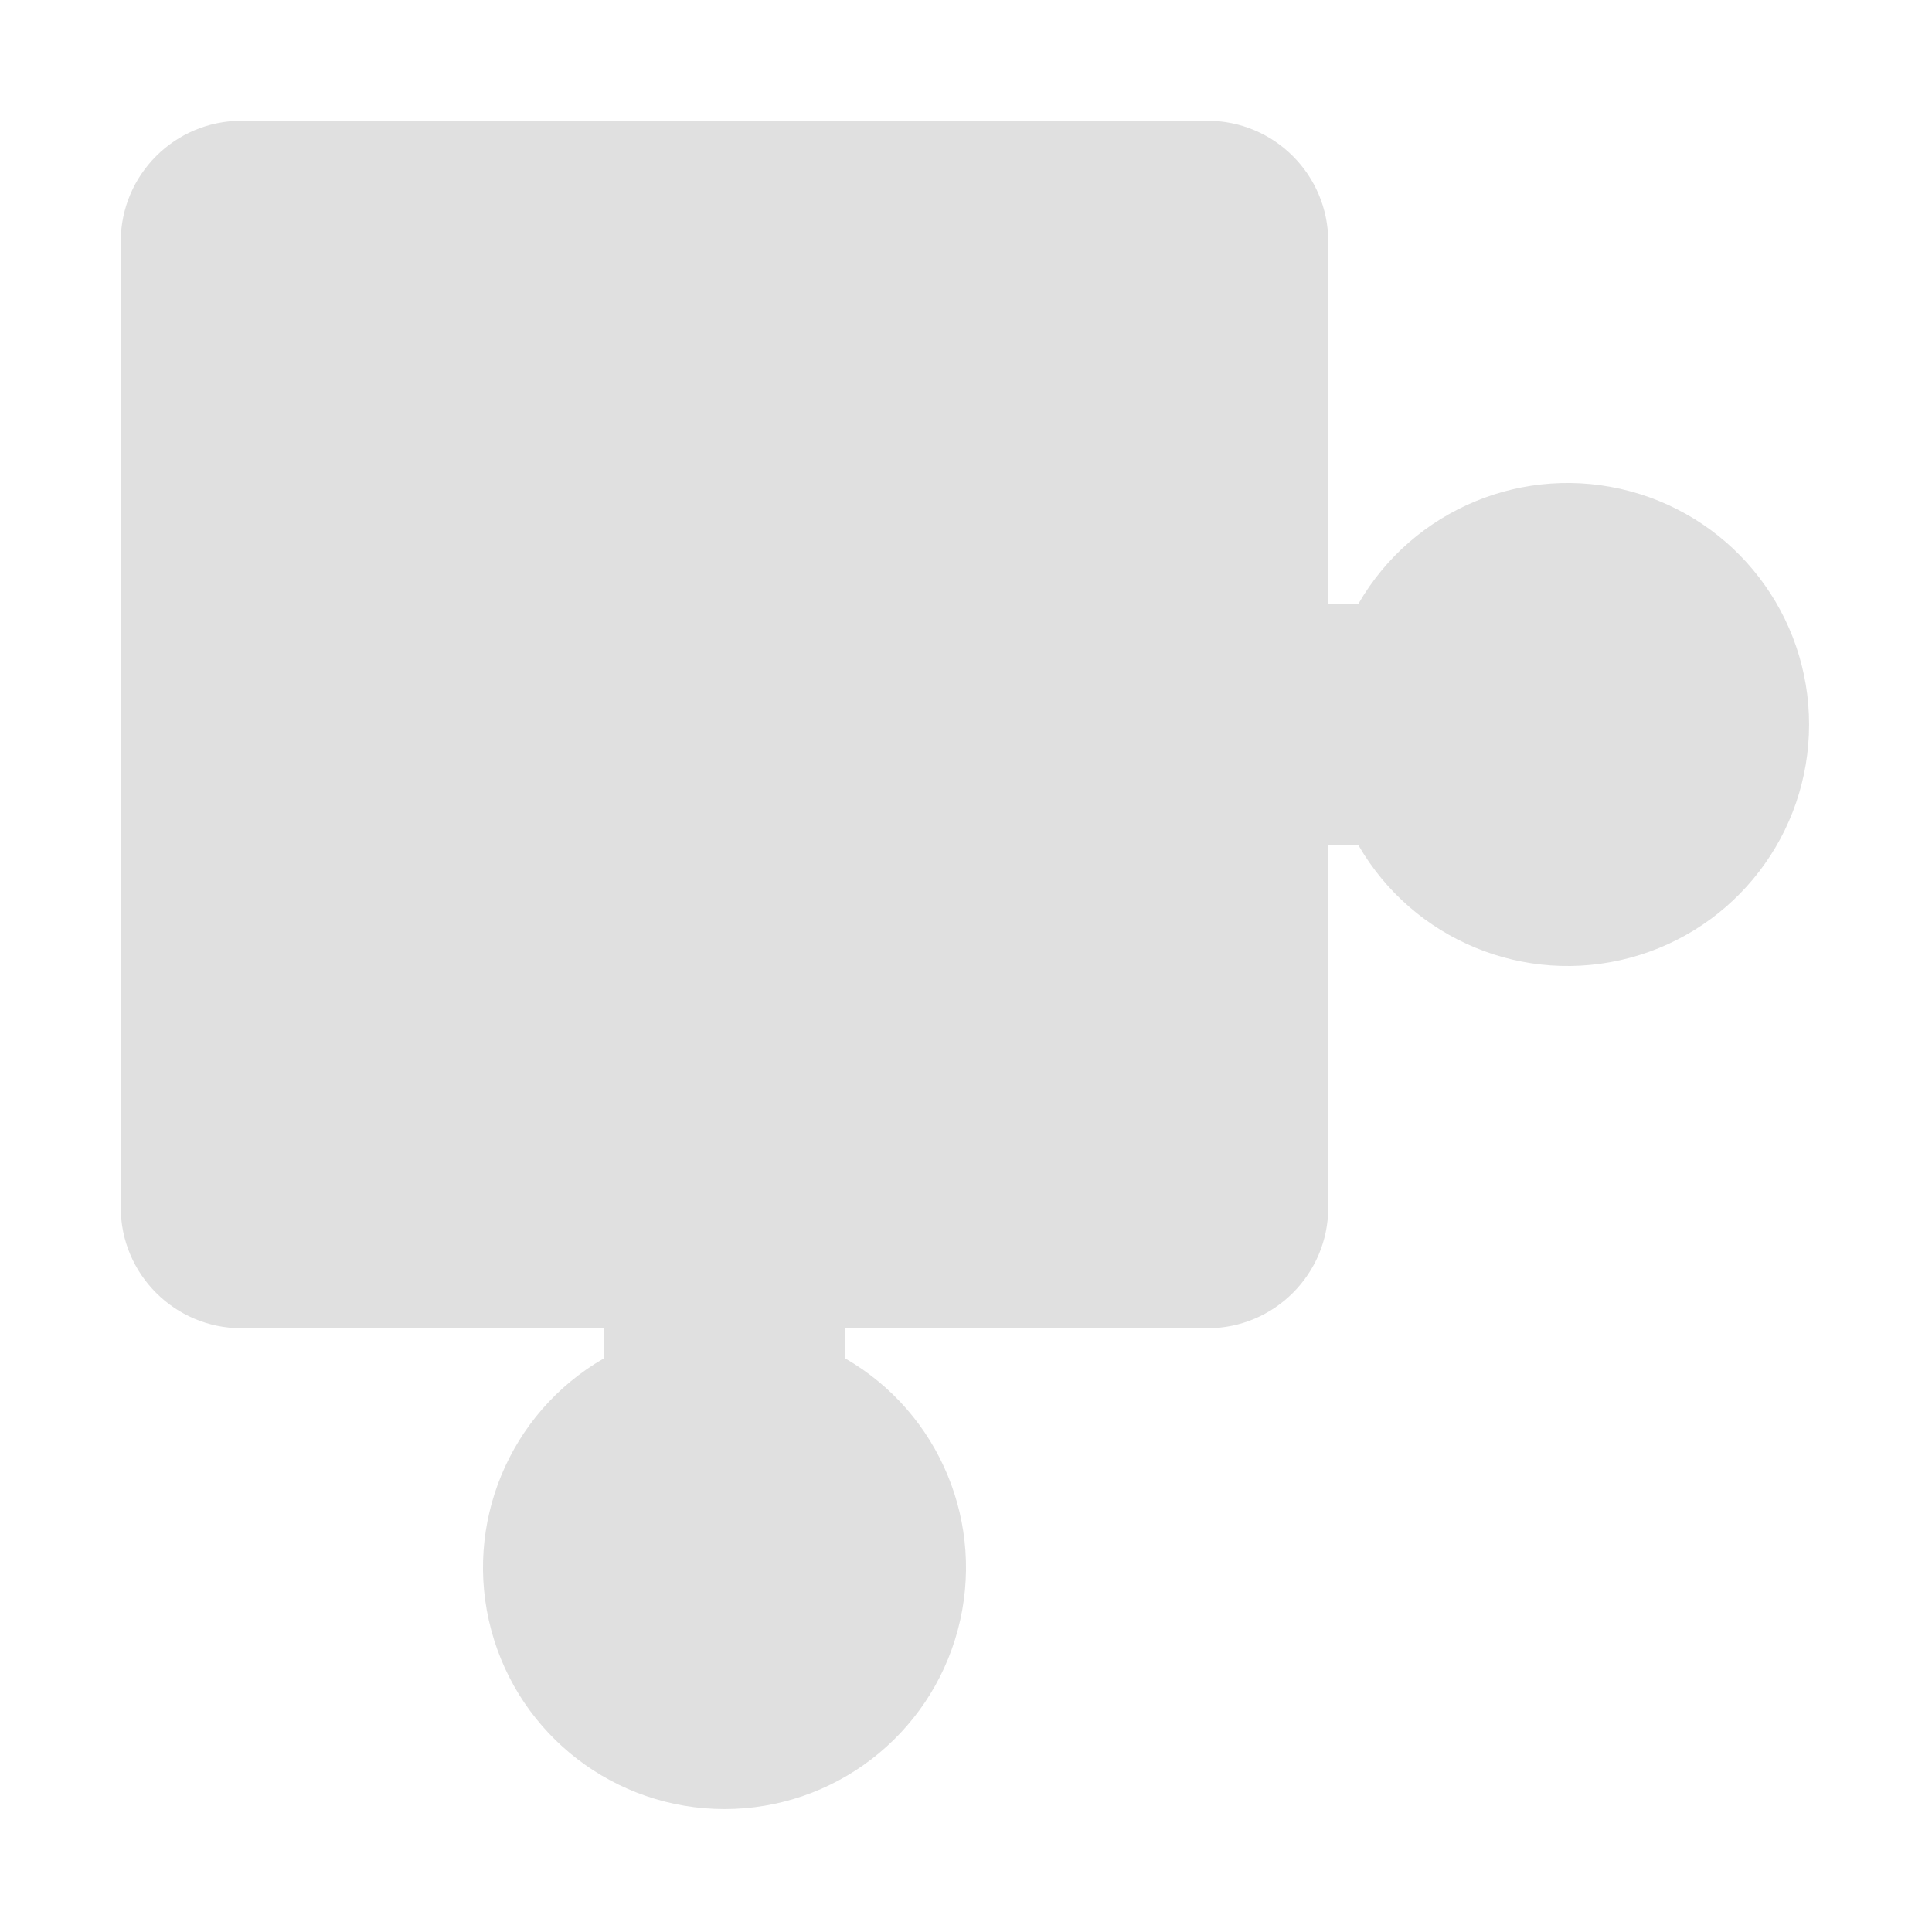
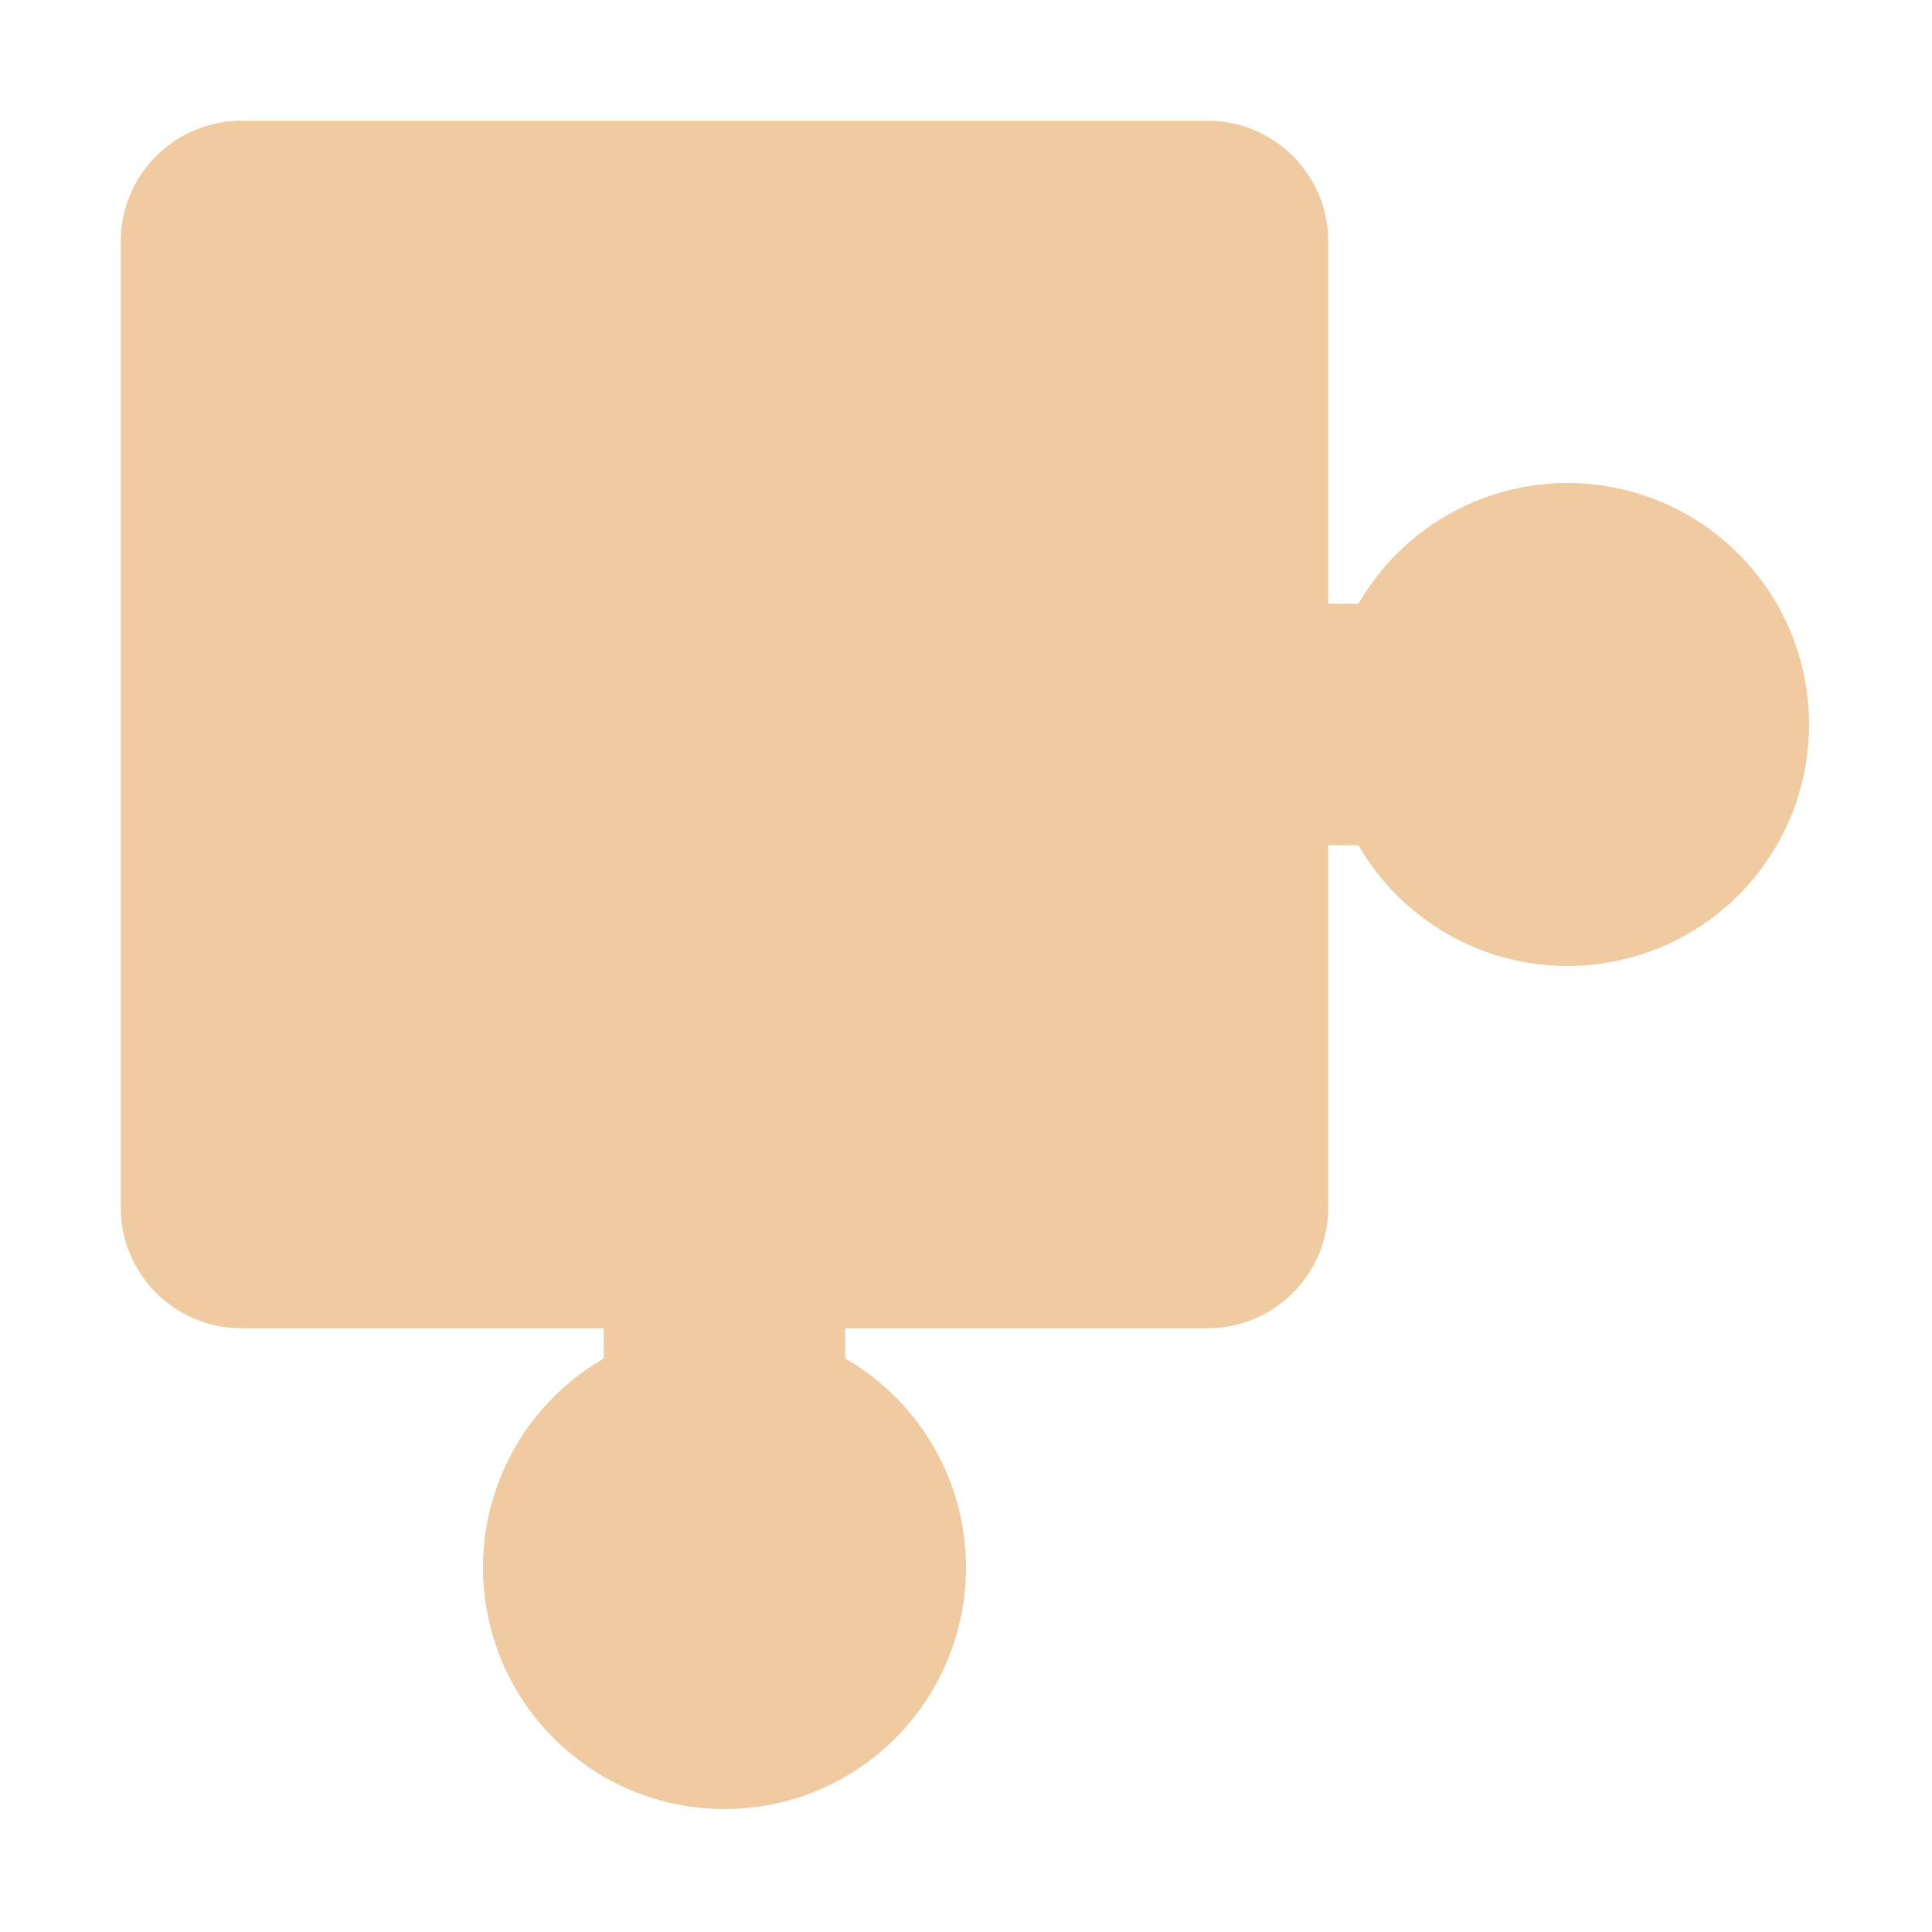
<svg xmlns="http://www.w3.org/2000/svg" width="16" height="16">
-   <path fill="#e0e0e0" d="M2 1a1 1 0 0 0-1 1v8a1 1 0 0 0 1 1h3v.25a2 2 0 1 0 2 0V11h3a1 1 0 0 0 1-1V7h.25a2 2 0 1 0 0-2H11V2a1 1 0 0 0-1-1H2z" />
+   <path fill="#f0caa0" d="M2 1a1 1 0 00-1 1v8a1 1 0 001 1h3v.25a2 2 0 102 0V11h3a1 1 0 001-1V7h.25a2 2 0 100-2H11V2a1 1 0 00-1-1z" />
</svg>
